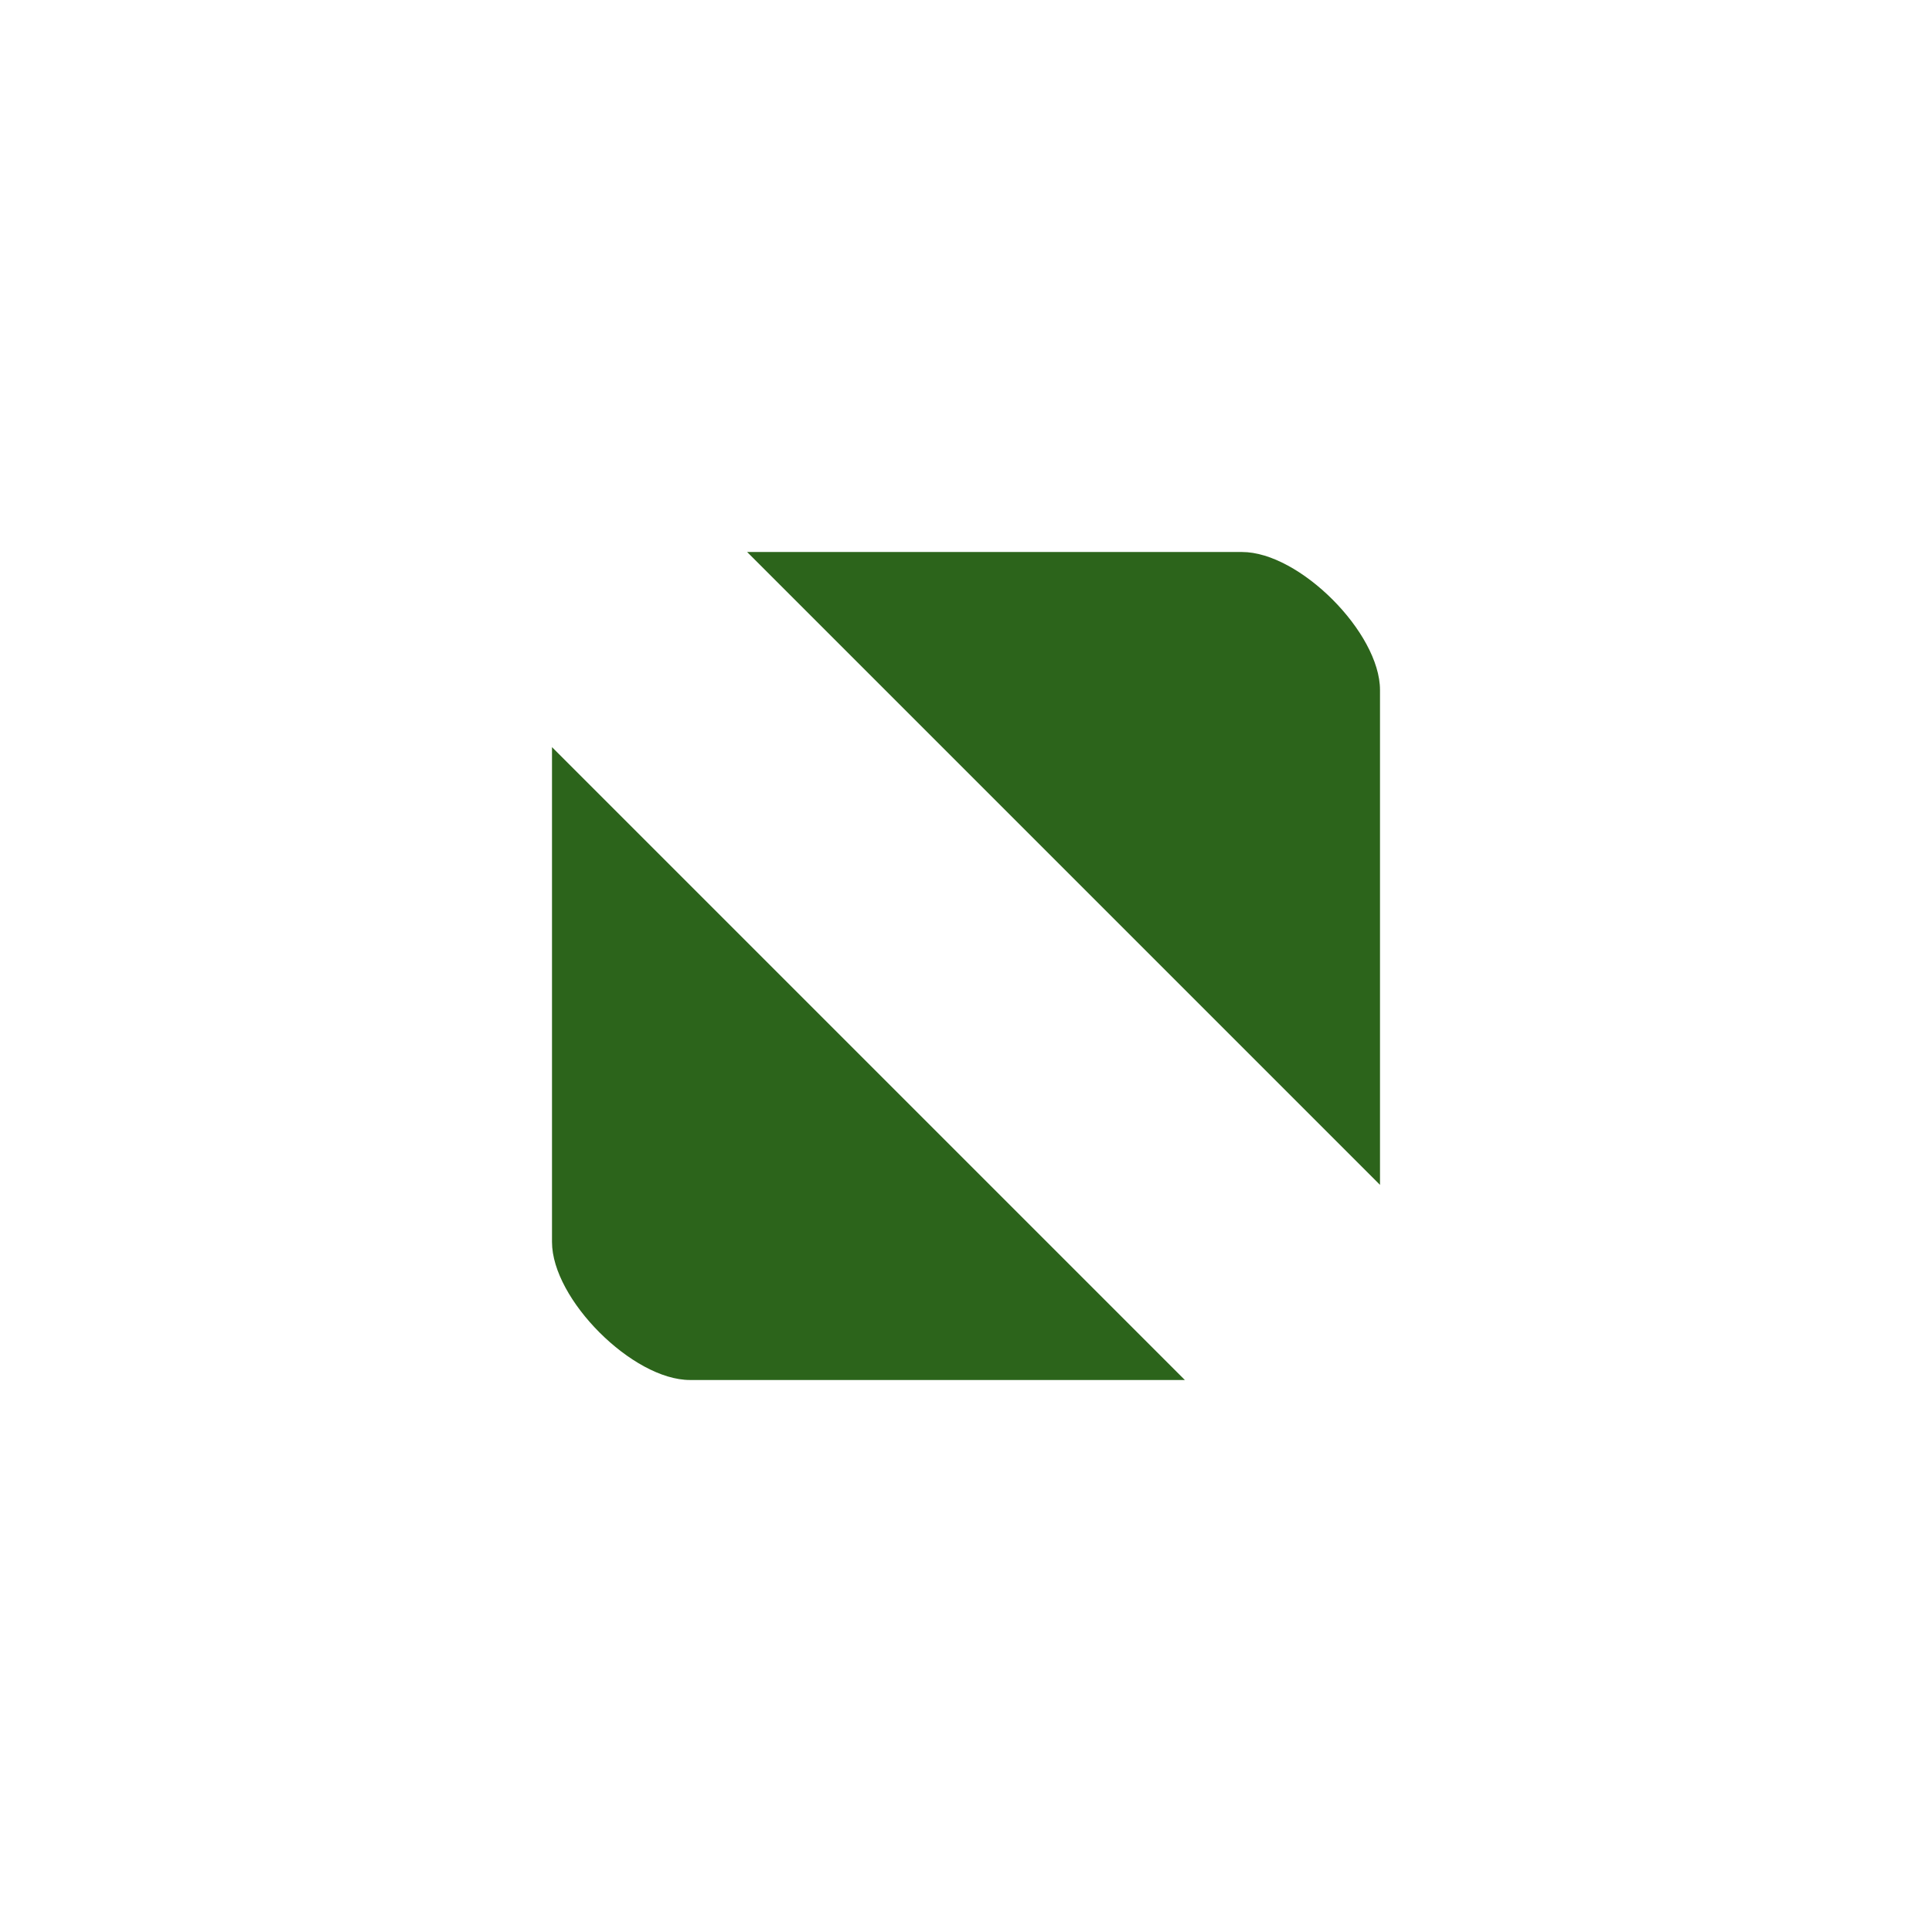
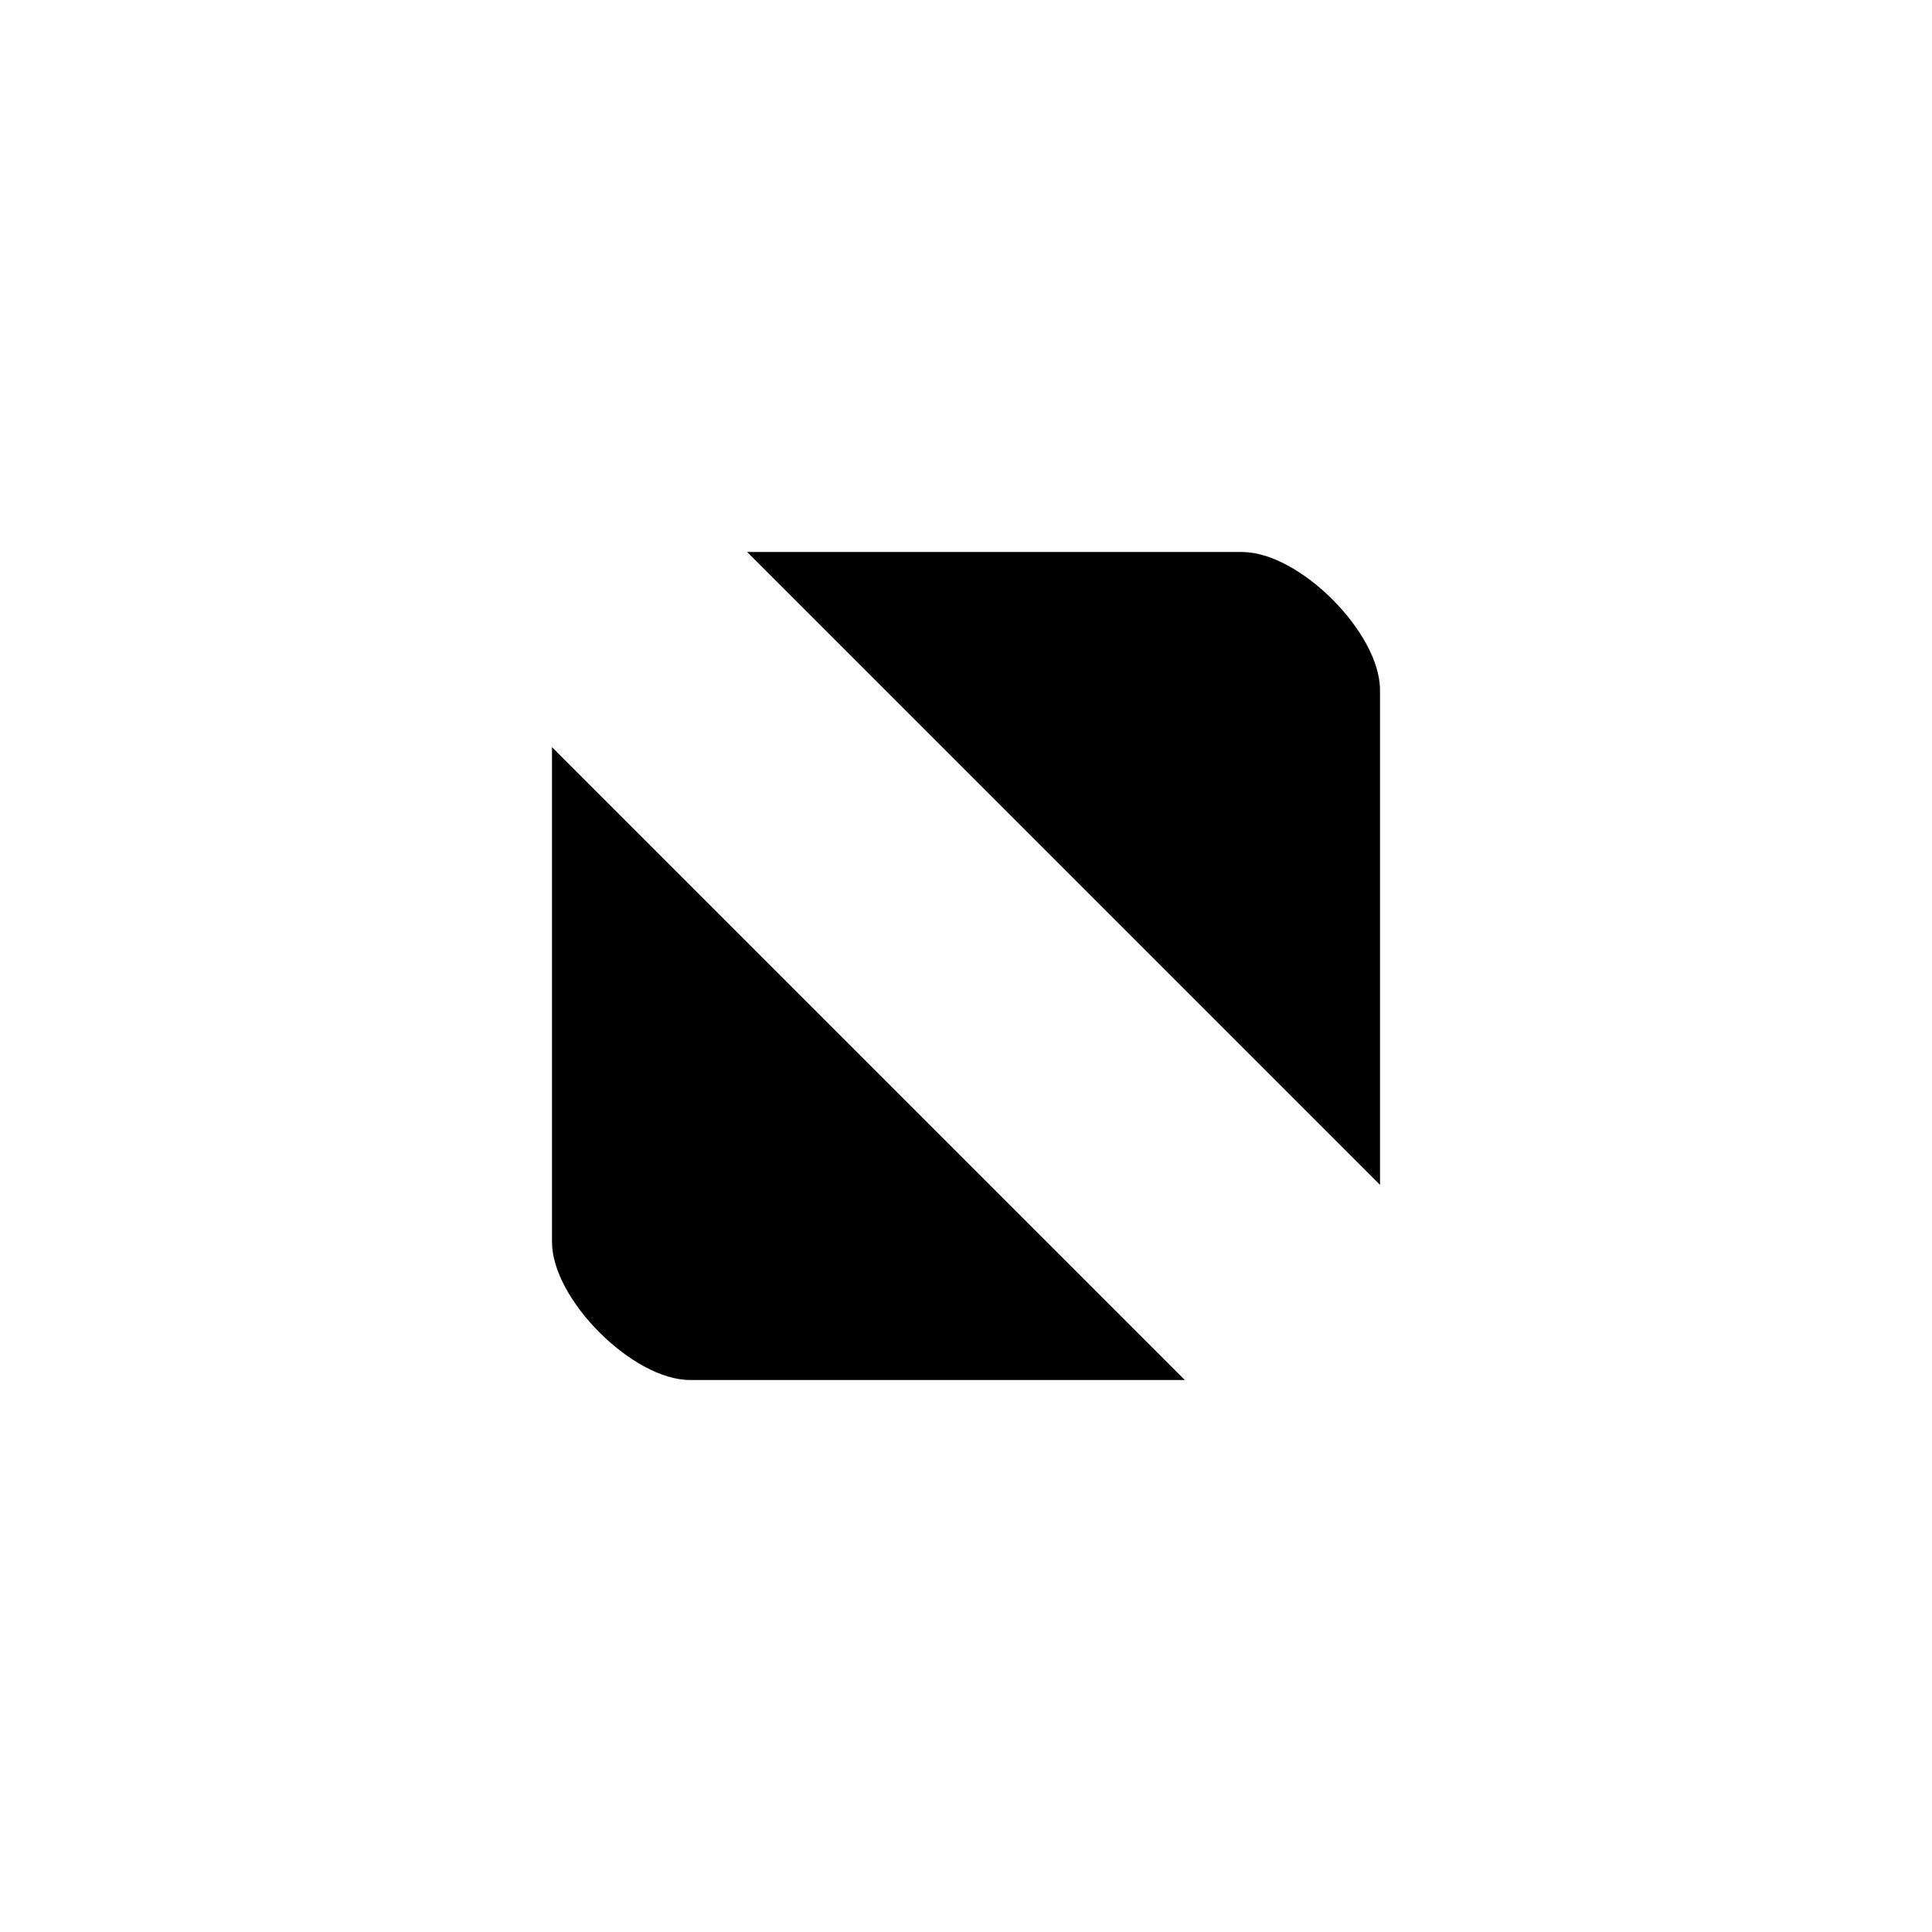
- <svg xmlns="http://www.w3.org/2000/svg" width="14" height="14" version="1.1" viewBox="0 0 14 14" id="svg4" fill="#2c641b">
+ <svg xmlns="http://www.w3.org/2000/svg" width="14" height="14" version="1.1" viewBox="0 0 14 14" id="svg4">
  <defs id="defs8" />
  <path id="path1955" d="M 5.414,4 10,8.586 V 5 C 10,4.585 9.416,4 9,4 Z M 4,5.414 V 9 c 0,0.415 0.585,1 1,1 h 3.586 z" />
</svg>
